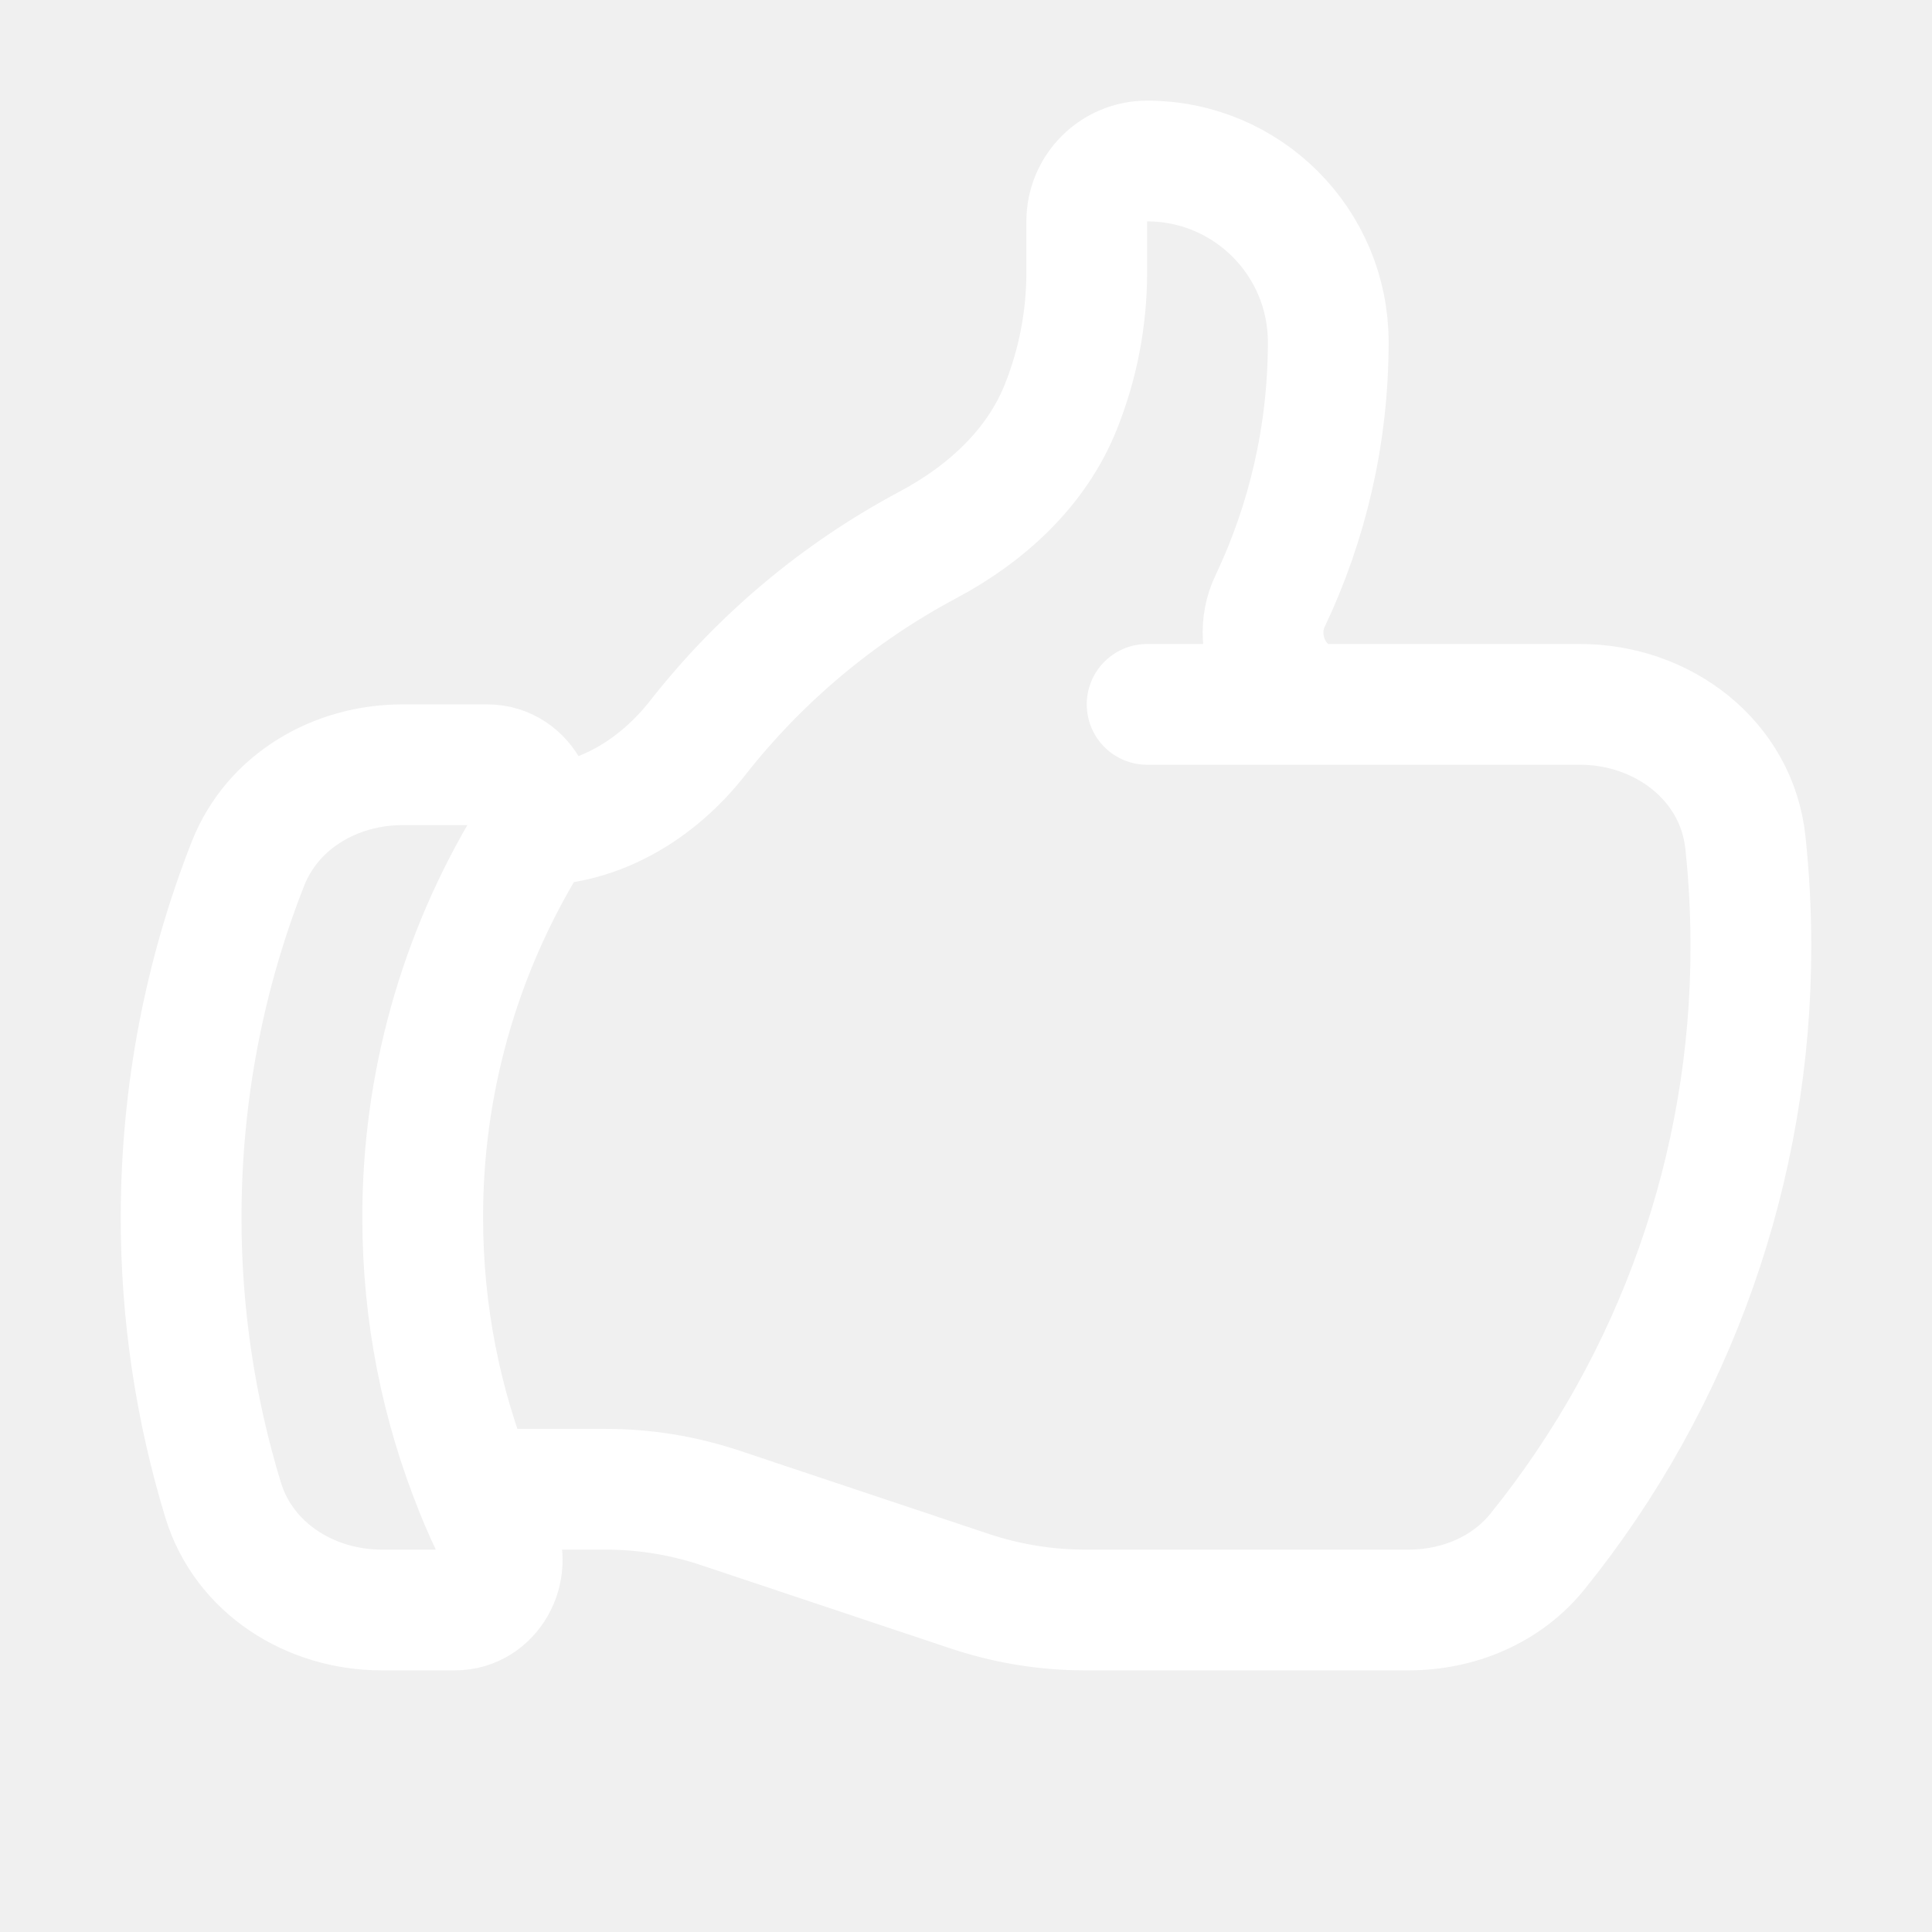
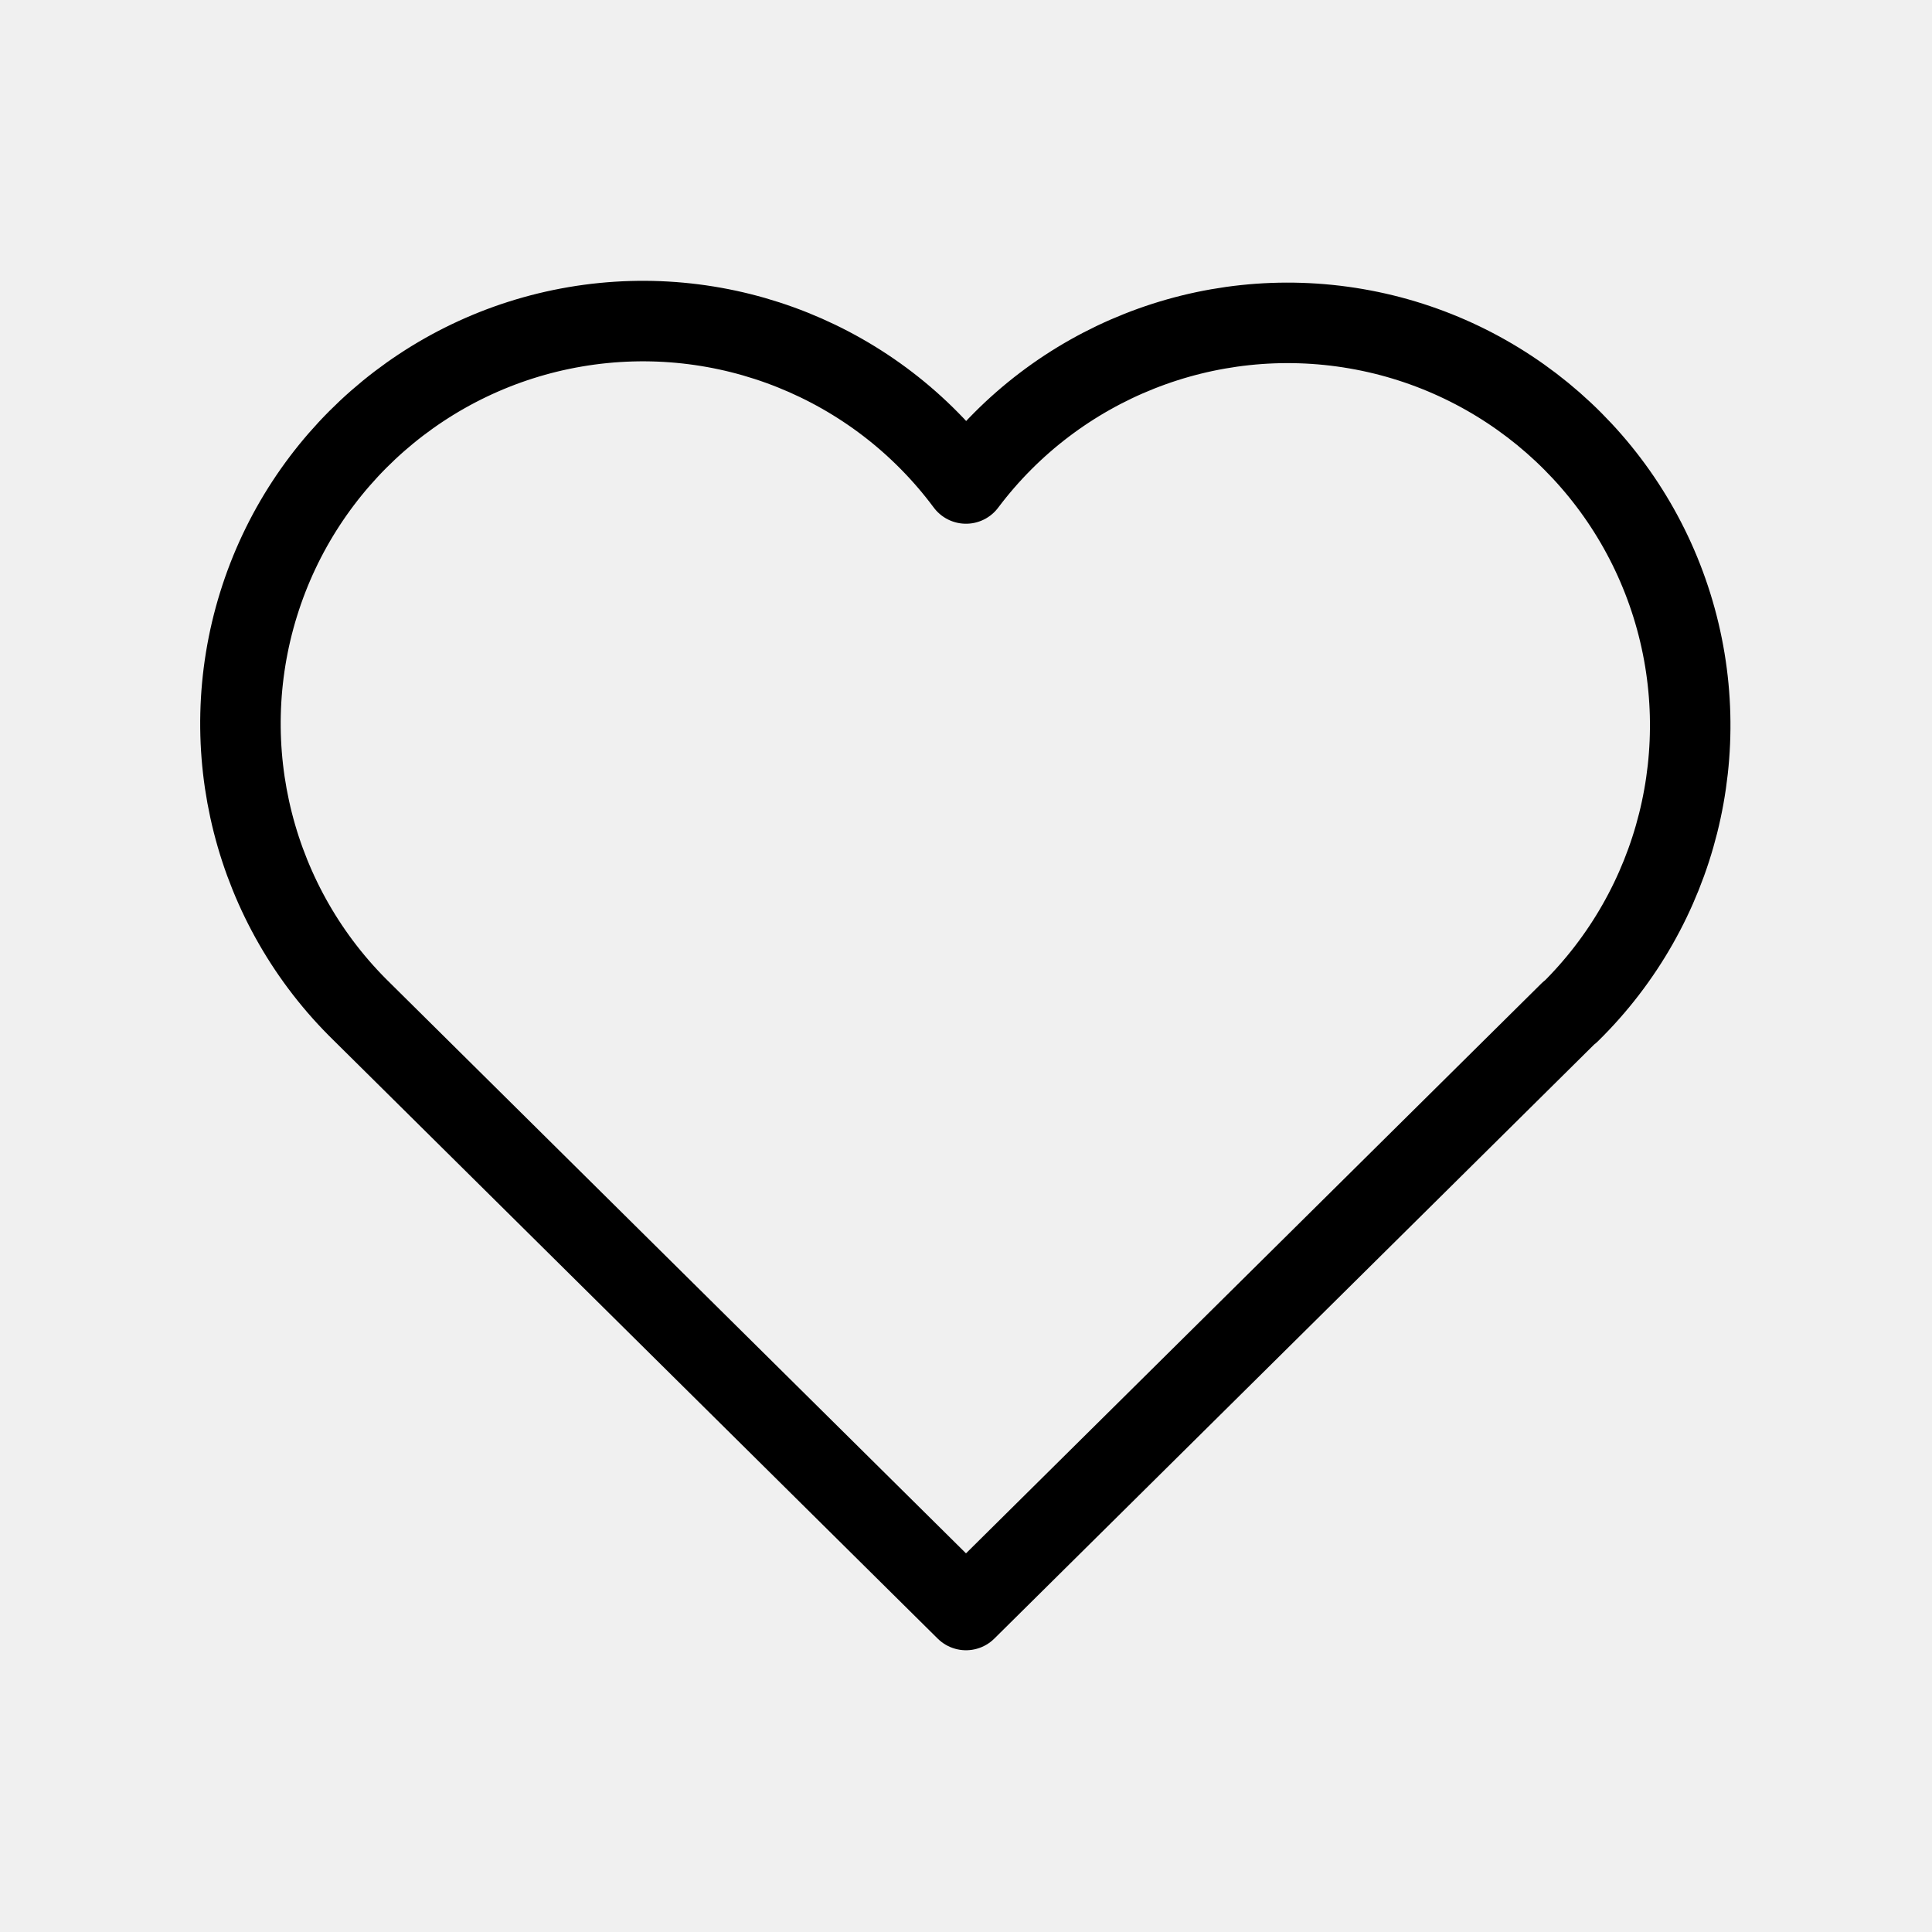
- <svg xmlns="http://www.w3.org/2000/svg" fill="none" viewBox="0 0 24 24" stroke-width="1.5" stroke="white" width="24" height="24">
-   <path stroke-linecap="round" stroke-linejoin="round" d="M6.633 10.25c.806 0 1.533-.446 2.031-1.08a9.041 9.041 0 0 1 2.861-2.4c.723-.384 1.35-.956 1.653-1.715a4.498 4.498 0 0 0 .322-1.672V2.75a.75.75 0 0 1 .75-.75 2.25 2.25 0 0 1 2.25 2.25c0 1.152-.26 2.243-.723 3.218-.266.558.107 1.282.725 1.282m0 0h3.126c1.026 0 1.945.694 2.054 1.715.045.422.068.85.068 1.285a11.95 11.95 0 0 1-2.649 7.521c-.388.482-.987.729-1.605.729H13.48c-.483 0-.964-.078-1.423-.23l-3.114-1.04a4.501 4.501 0 0 0-1.423-.23H5.904m10.598-9.75H14.25M5.904 18.5c.083.205.173.405.27.602.197.4-.078.898-.523.898h-.908c-.889 0-1.713-.518-1.972-1.368a12 12 0 0 1-.521-3.507c0-1.553.295-3.036.831-4.398C3.387 9.953 4.167 9.5 5 9.5h1.053c.472 0 .745.556.5.96a8.958 8.958 0 0 0-1.302 4.665c0 1.194.232 2.333.654 3.375Z" />
+ <svg xmlns="http://www.w3.org/2000/svg" width="24" height="24" viewBox="0 0 24 24" fill="none" stroke="currentColor" stroke-width="1" stroke-linecap="round" stroke-linejoin="round" class="icon icon-tabler icons-tabler-outline icon-tabler-heart">
+   <path stroke="none" d="M0 0h24v24H0z" fill="none" />
+   <path d="M19.5 12.572l-7.5 7.428l-7.5 -7.428a5 5 0 1 1 7.5 -6.566a5 5 0 1 1 7.5 6.572" />
</svg>
